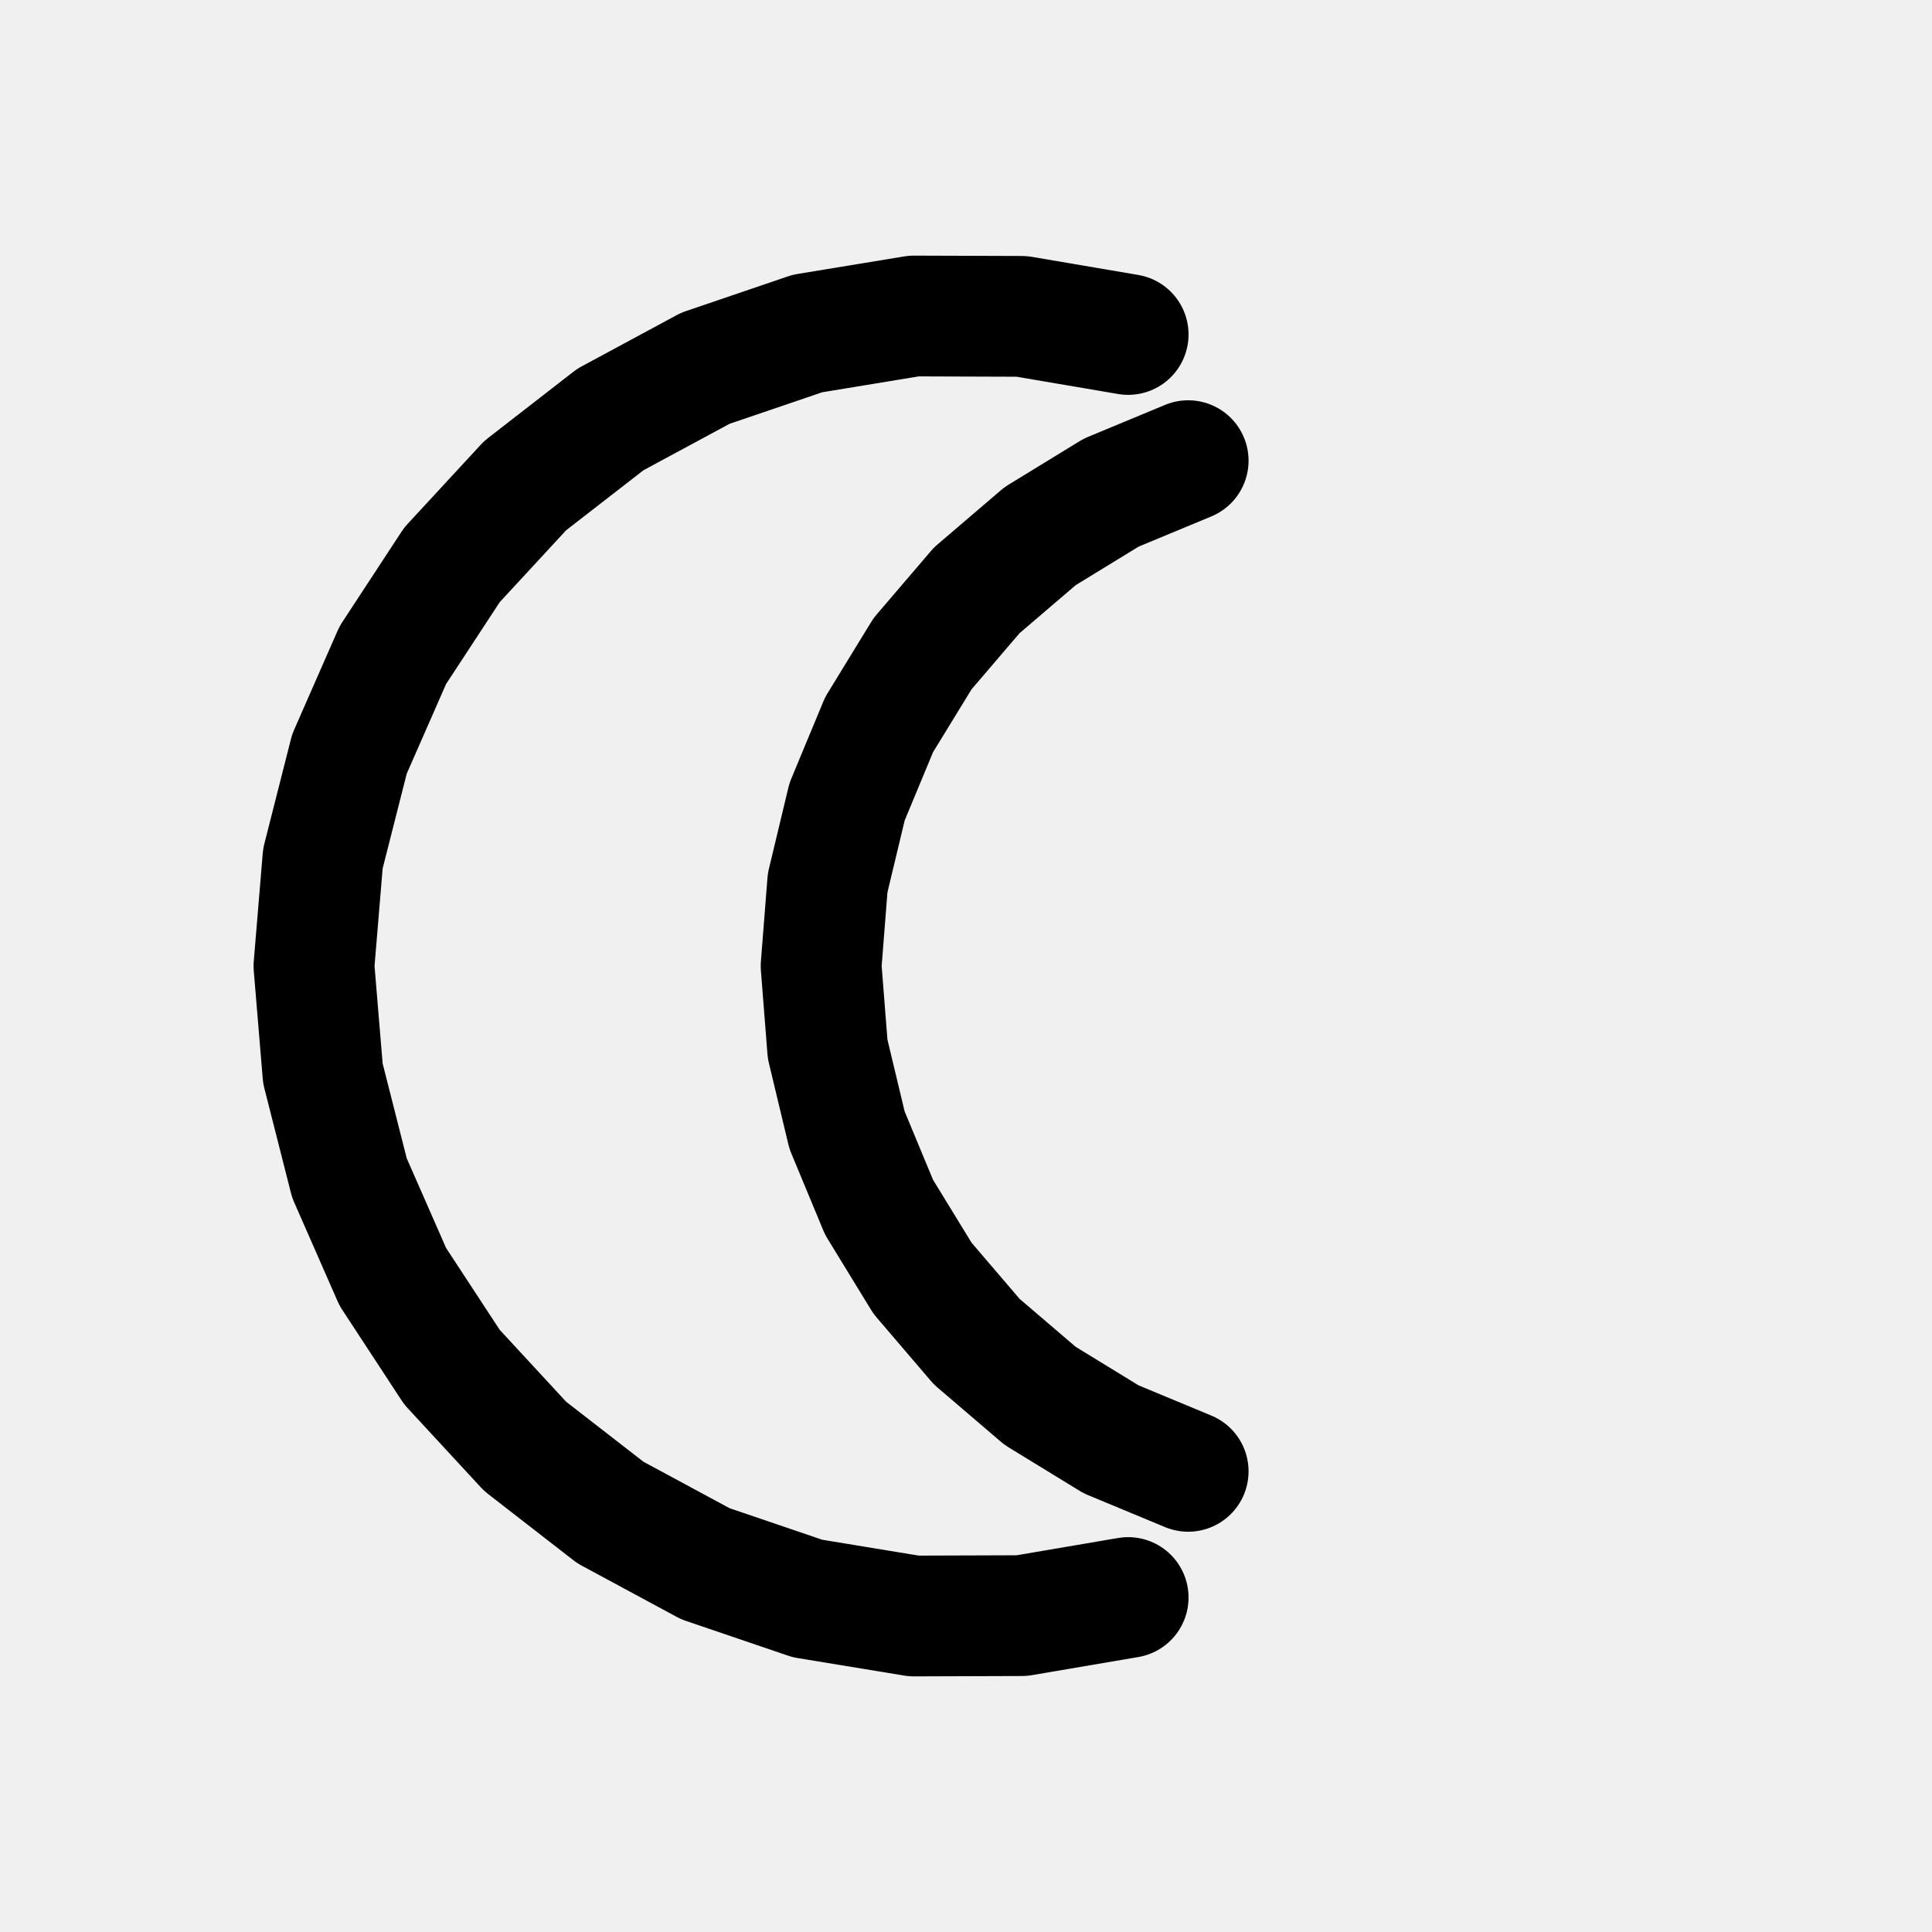
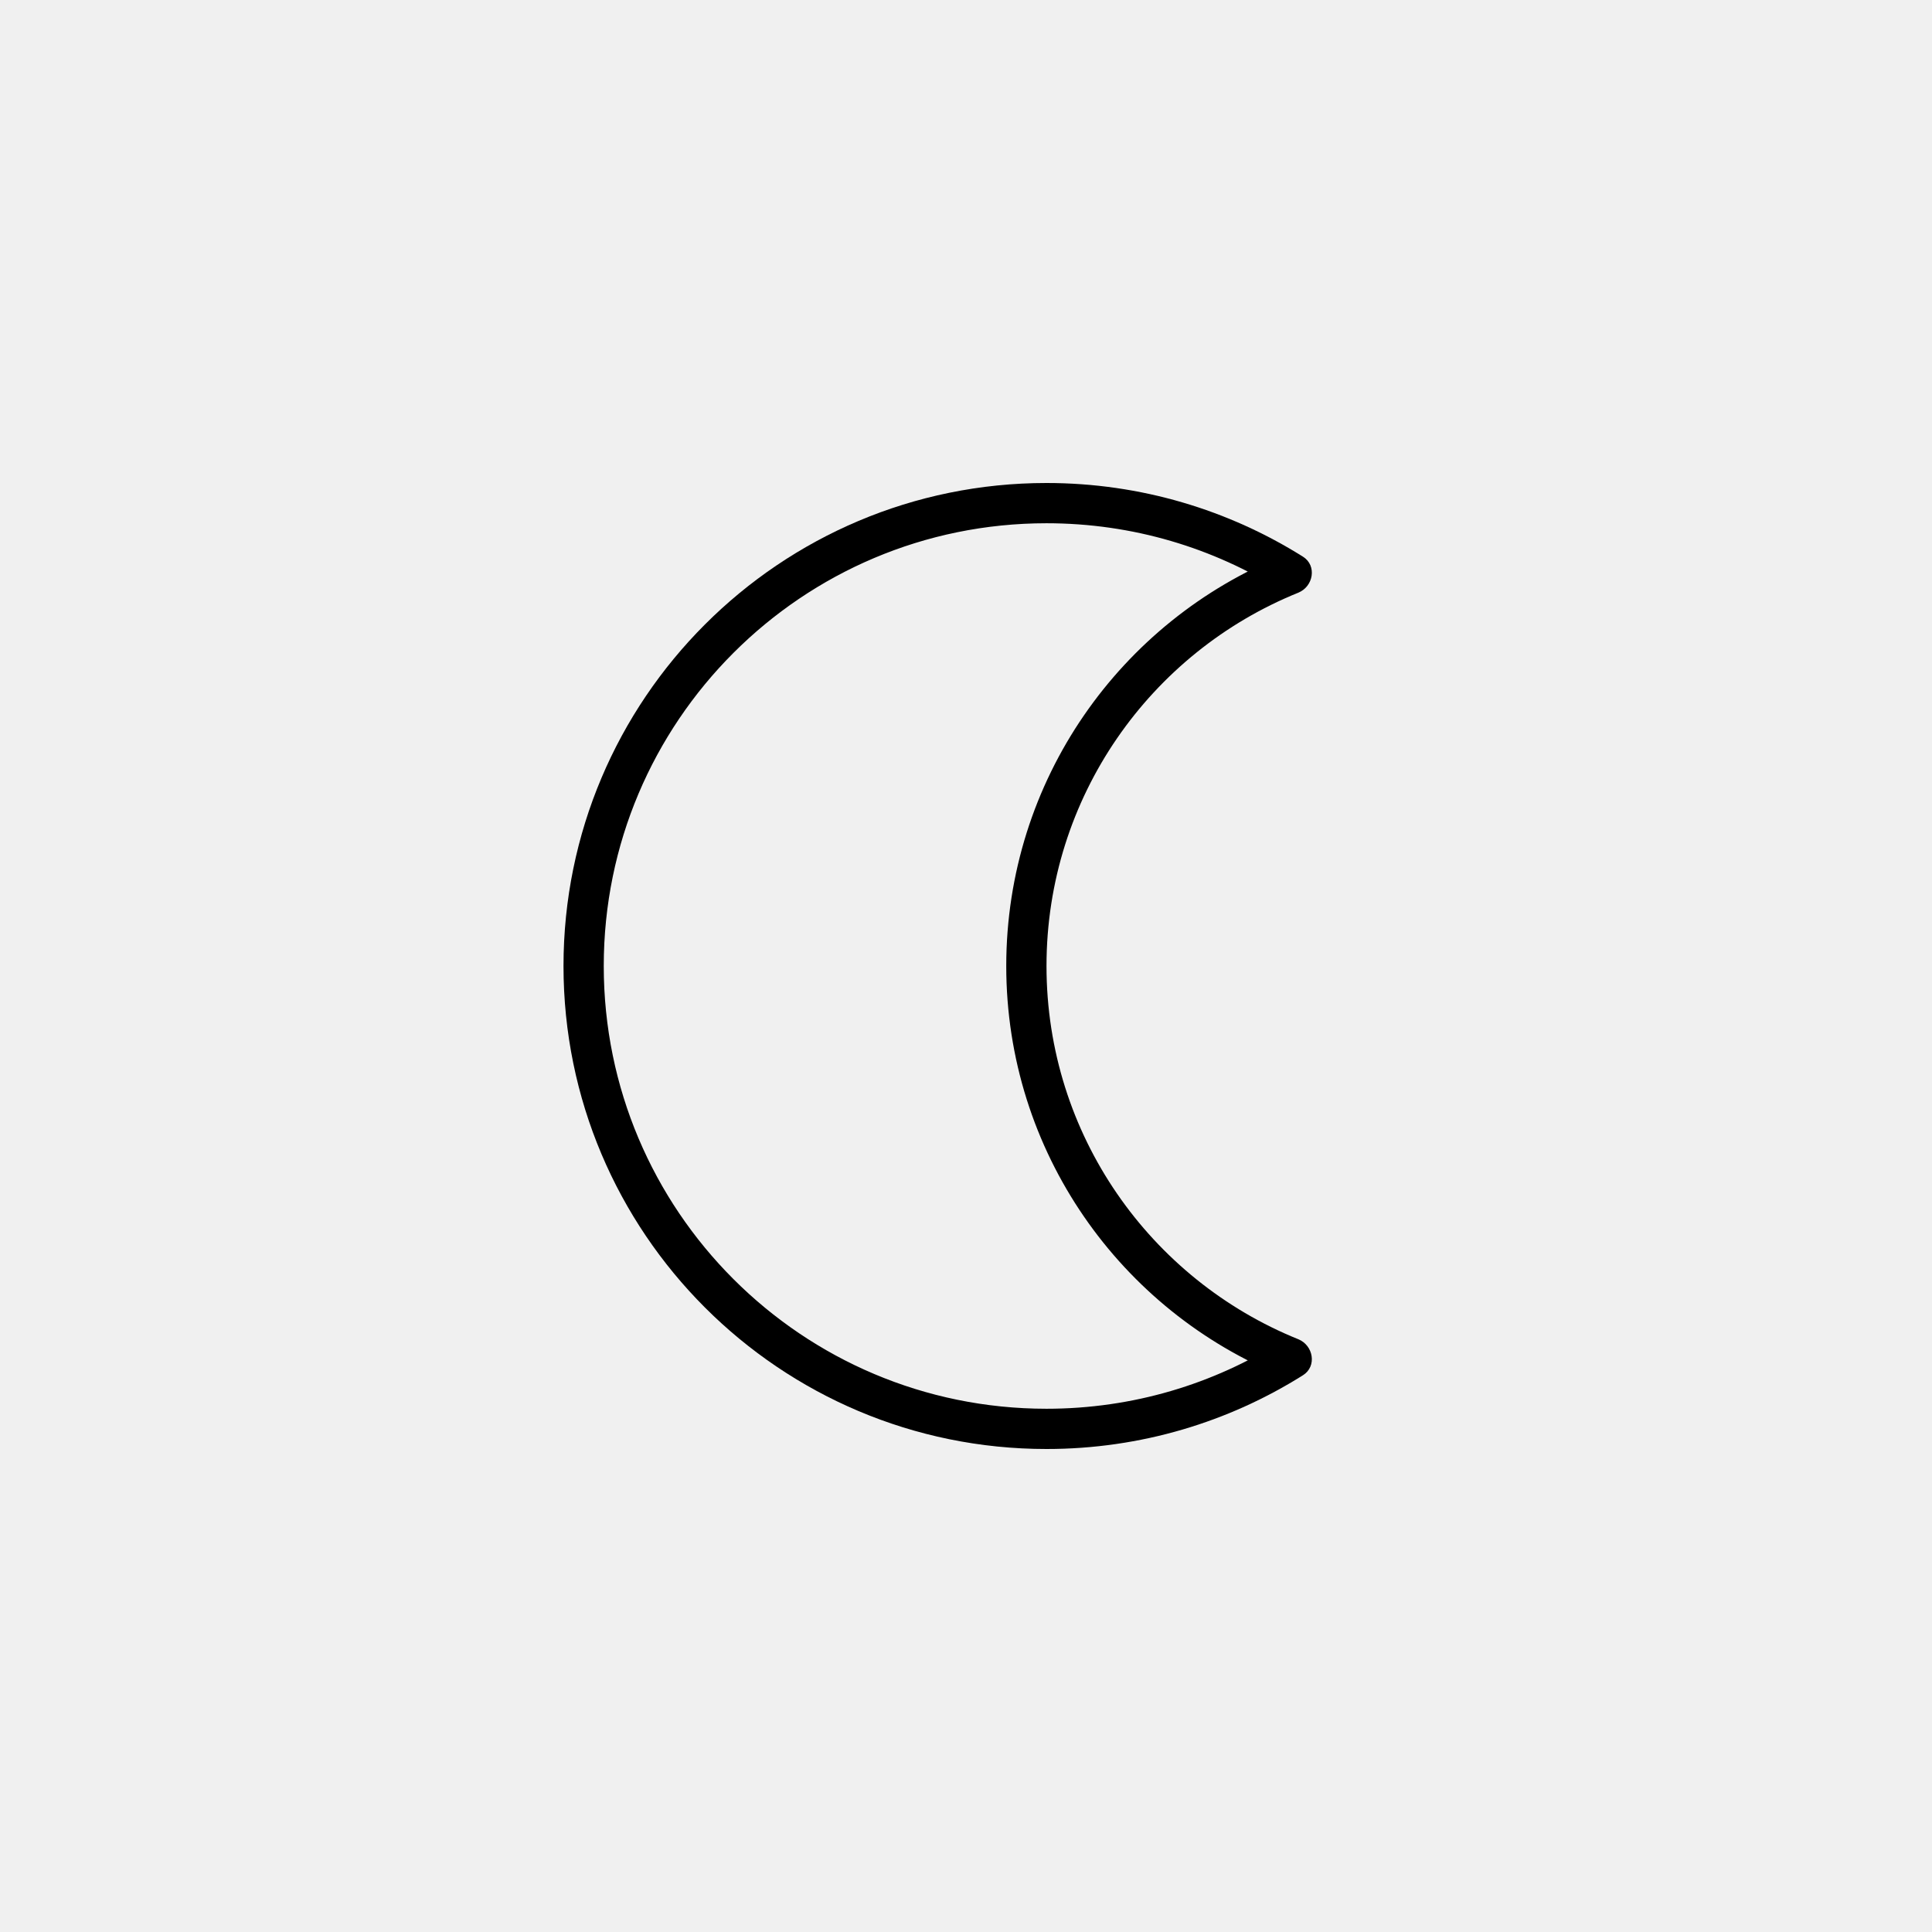
- <svg xmlns="http://www.w3.org/2000/svg" width="16" height="16" viewBox="0 0 16 16" fill="#000" stroke="none">
-   <path d="M9.343 13.230 L8.462 13.380 L7.569 13.383 L6.687 13.238 L5.841 12.950 L5.055 12.526 L4.349 11.978 L3.743 11.322 L3.253 10.574 L2.894 9.756 L2.674 8.890 L2.600 8.000 L2.674 7.110 L2.894 6.244 L3.253 5.426 L3.743 4.678 L4.349 4.022 L5.055 3.474 L5.841 3.050 L6.687 2.762 L7.569 2.617 L8.462 2.620 L9.343 2.770 " fill="none" stroke="#000" stroke-width="1" stroke-linecap="round" stroke-linejoin="round" />
-   <path d="M9.840 12.185 L9.202 11.920 L8.614 11.560 L8.089 11.111 L7.640 10.586 L7.280 9.998 L7.015 9.360 L6.854 8.688 L6.800 8.000 L6.854 7.312 L7.015 6.640 L7.280 6.002 L7.640 5.414 L8.089 4.889 L8.614 4.440 L9.202 4.080 L9.840 3.815 " fill="none" stroke="#000" stroke-width="1" stroke-linecap="round" stroke-linejoin="round" />
+ <svg xmlns="http://www.w3.org/2000/svg" width="24" height="24" viewBox="0 0 24 24" fill="none">
+   <mask id="stroke0_223_4922" fill="white">
+     <path d="M13 6C14.171 6 15.264 6.336 16.187 6.916C16.361 7.026 16.317 7.286 16.127 7.363C14.293 8.104 13 9.901 13 12C13 14.099 14.293 15.895 16.127 16.636C16.317 16.713 16.361 16.973 16.187 17.083C15.264 17.664 14.171 18 13 18C9.686 18 7 15.314 7 12C7 8.686 9.686 6 13 6Z" />
+   </mask>
+   <path d="M13 6C14.171 6 15.264 6.336 16.187 6.916C16.361 7.026 16.317 7.286 16.127 7.363C14.293 8.104 13 9.901 13 12C13 14.099 14.293 15.895 16.127 16.636C16.317 16.713 16.361 16.973 16.187 17.083C15.264 17.664 14.171 18 13 18C9.686 18 7 15.314 7 12C7 8.686 9.686 6 13 6Z" stroke-width="1" stroke="black" mask="url(#stroke0_223_4922)" />
</svg>
